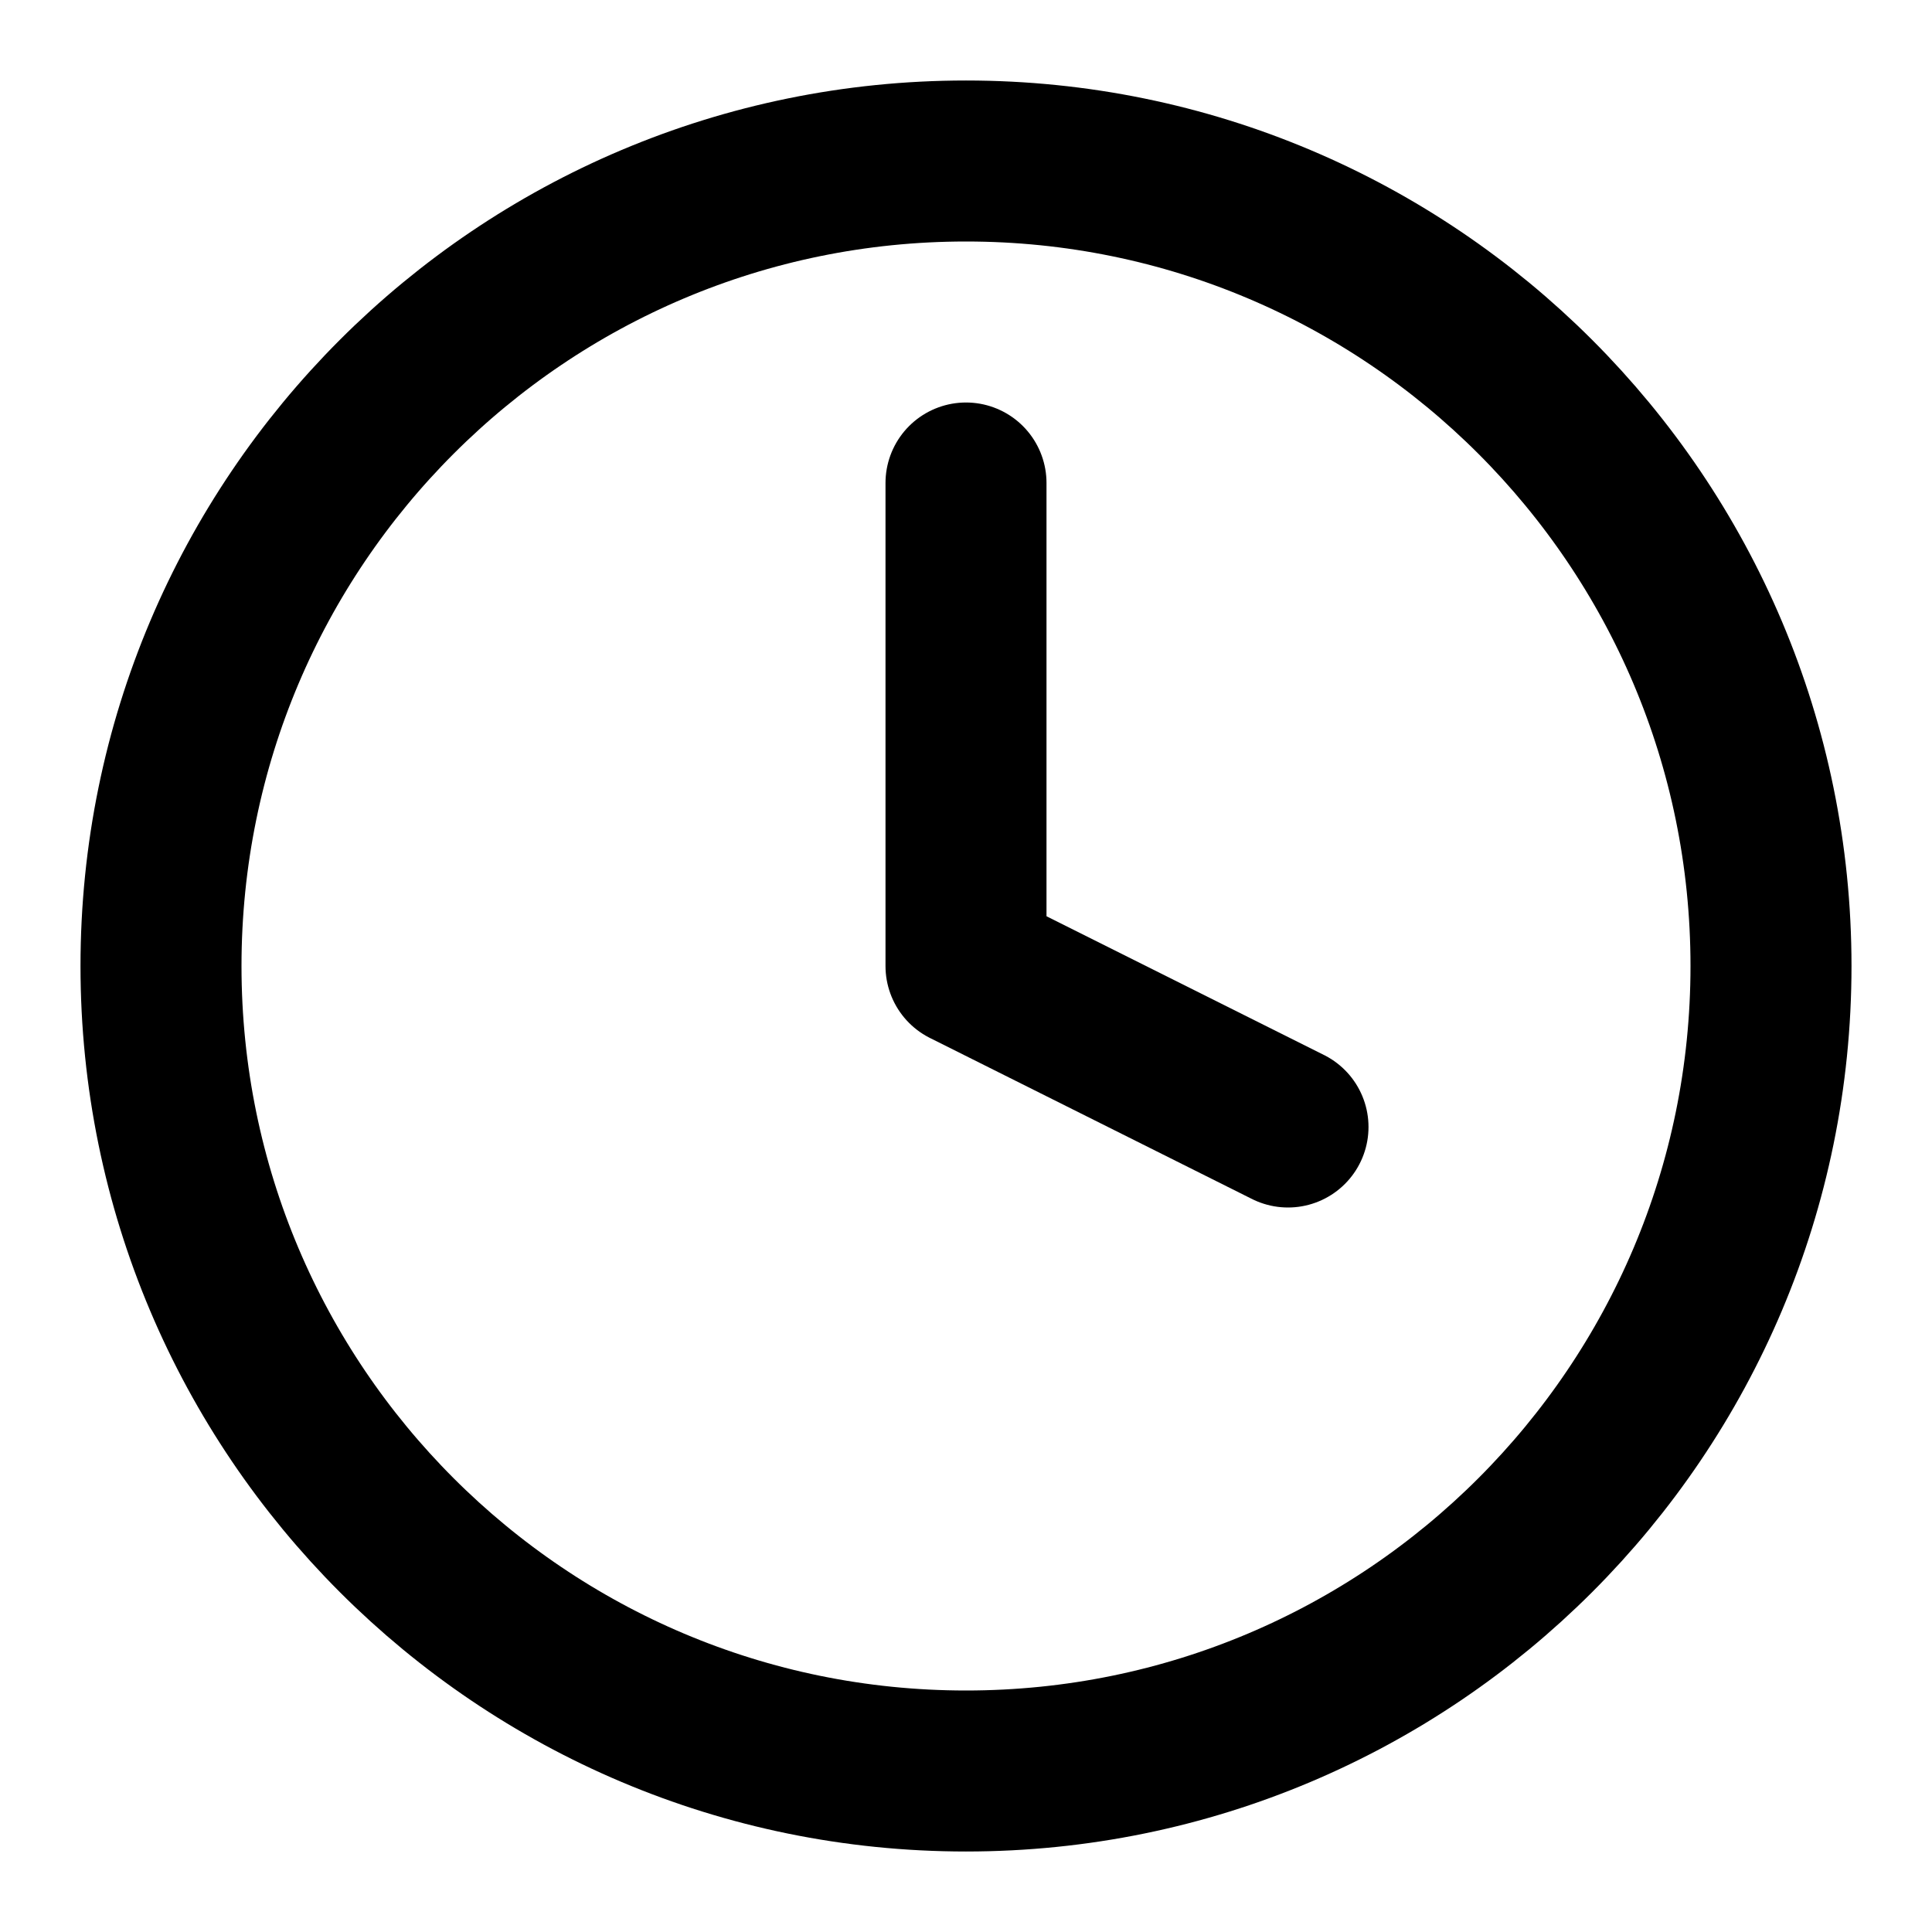
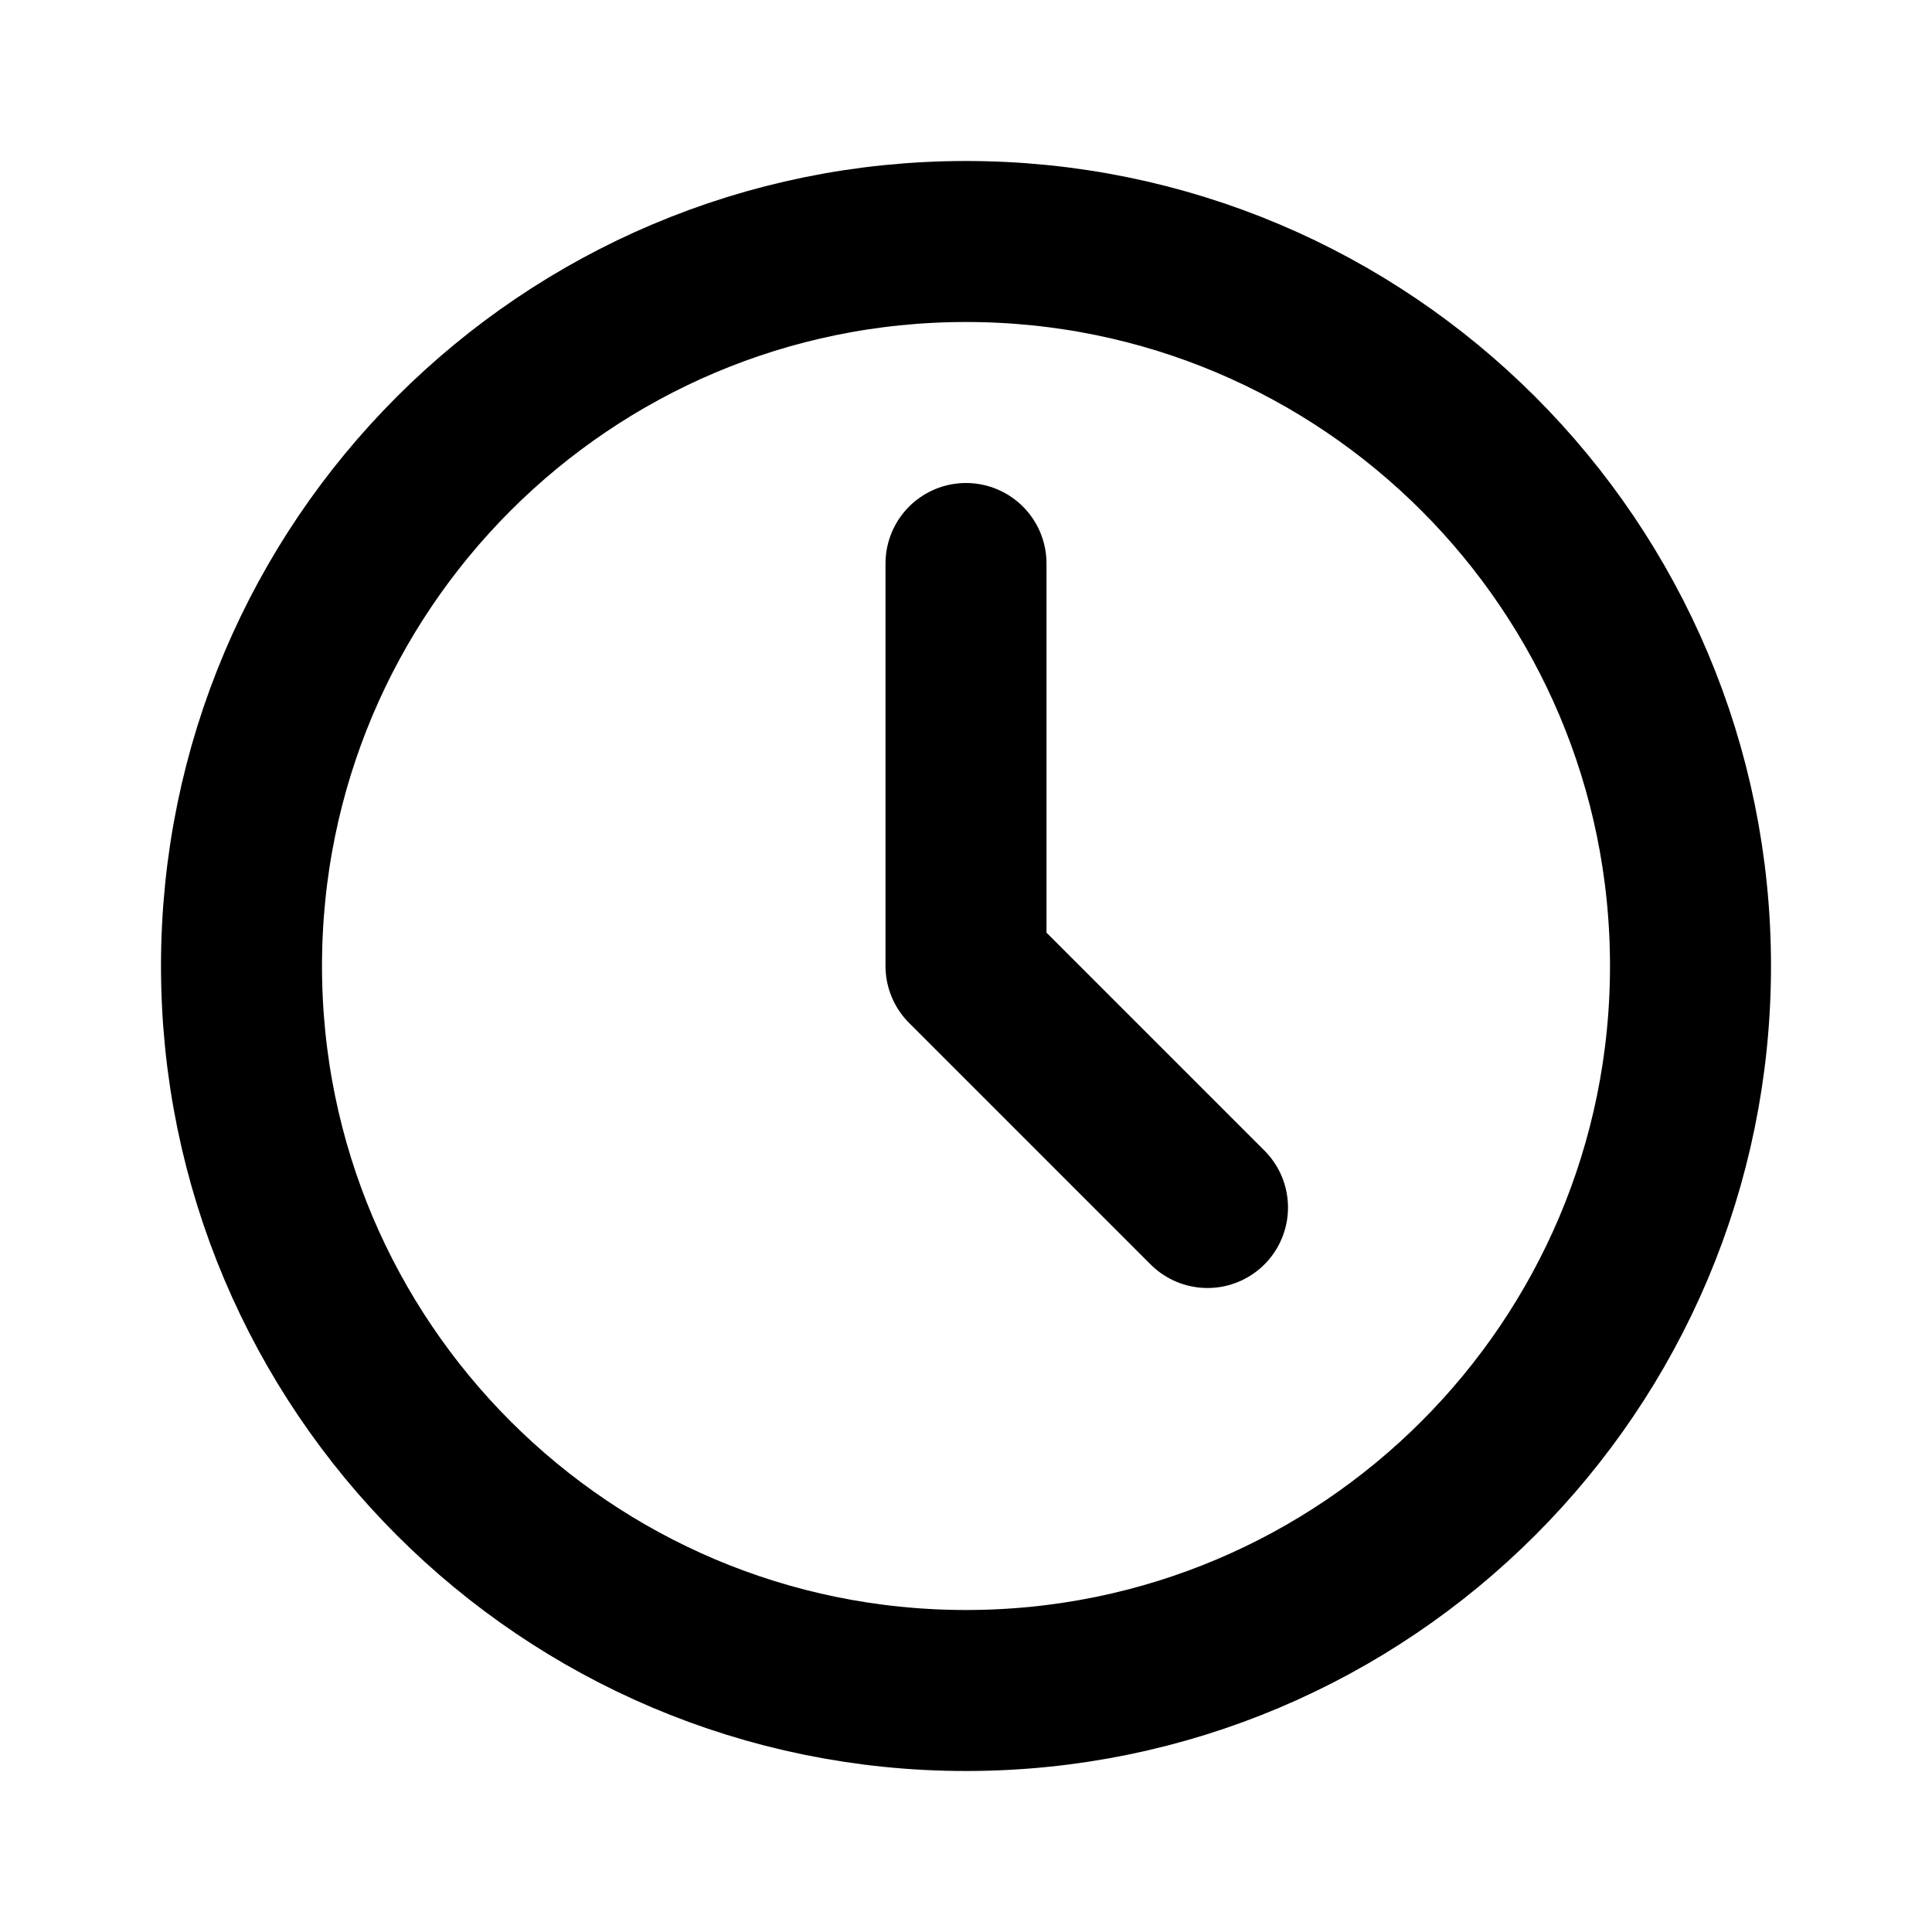
- <svg xmlns="http://www.w3.org/2000/svg" width="24" height="24" viewBox="0 0 24 24" fill="none" stroke="currentColor" stroke-width="2" stroke-linecap="round" stroke-linejoin="round" class="feather feather-clock">
-   <circle cx="12" cy="12" r="10" />
-   <polyline points="12 6 12 12 16 14" />
+ <svg xmlns="http://www.w3.org/2000/svg" class="icon icon-tabler icon-tabler-clock" width="24" height="24" viewBox="0 0 24 24" stroke-width="2" stroke="currentColor" fill="none" stroke-linecap="round" stroke-linejoin="round">
+   <path stroke="none" d="M0 0h24v24H0z" />
+   <circle cx="12" cy="12" r="9" />
+   <polyline points="12 7 12 12 15 15" />
</svg>
